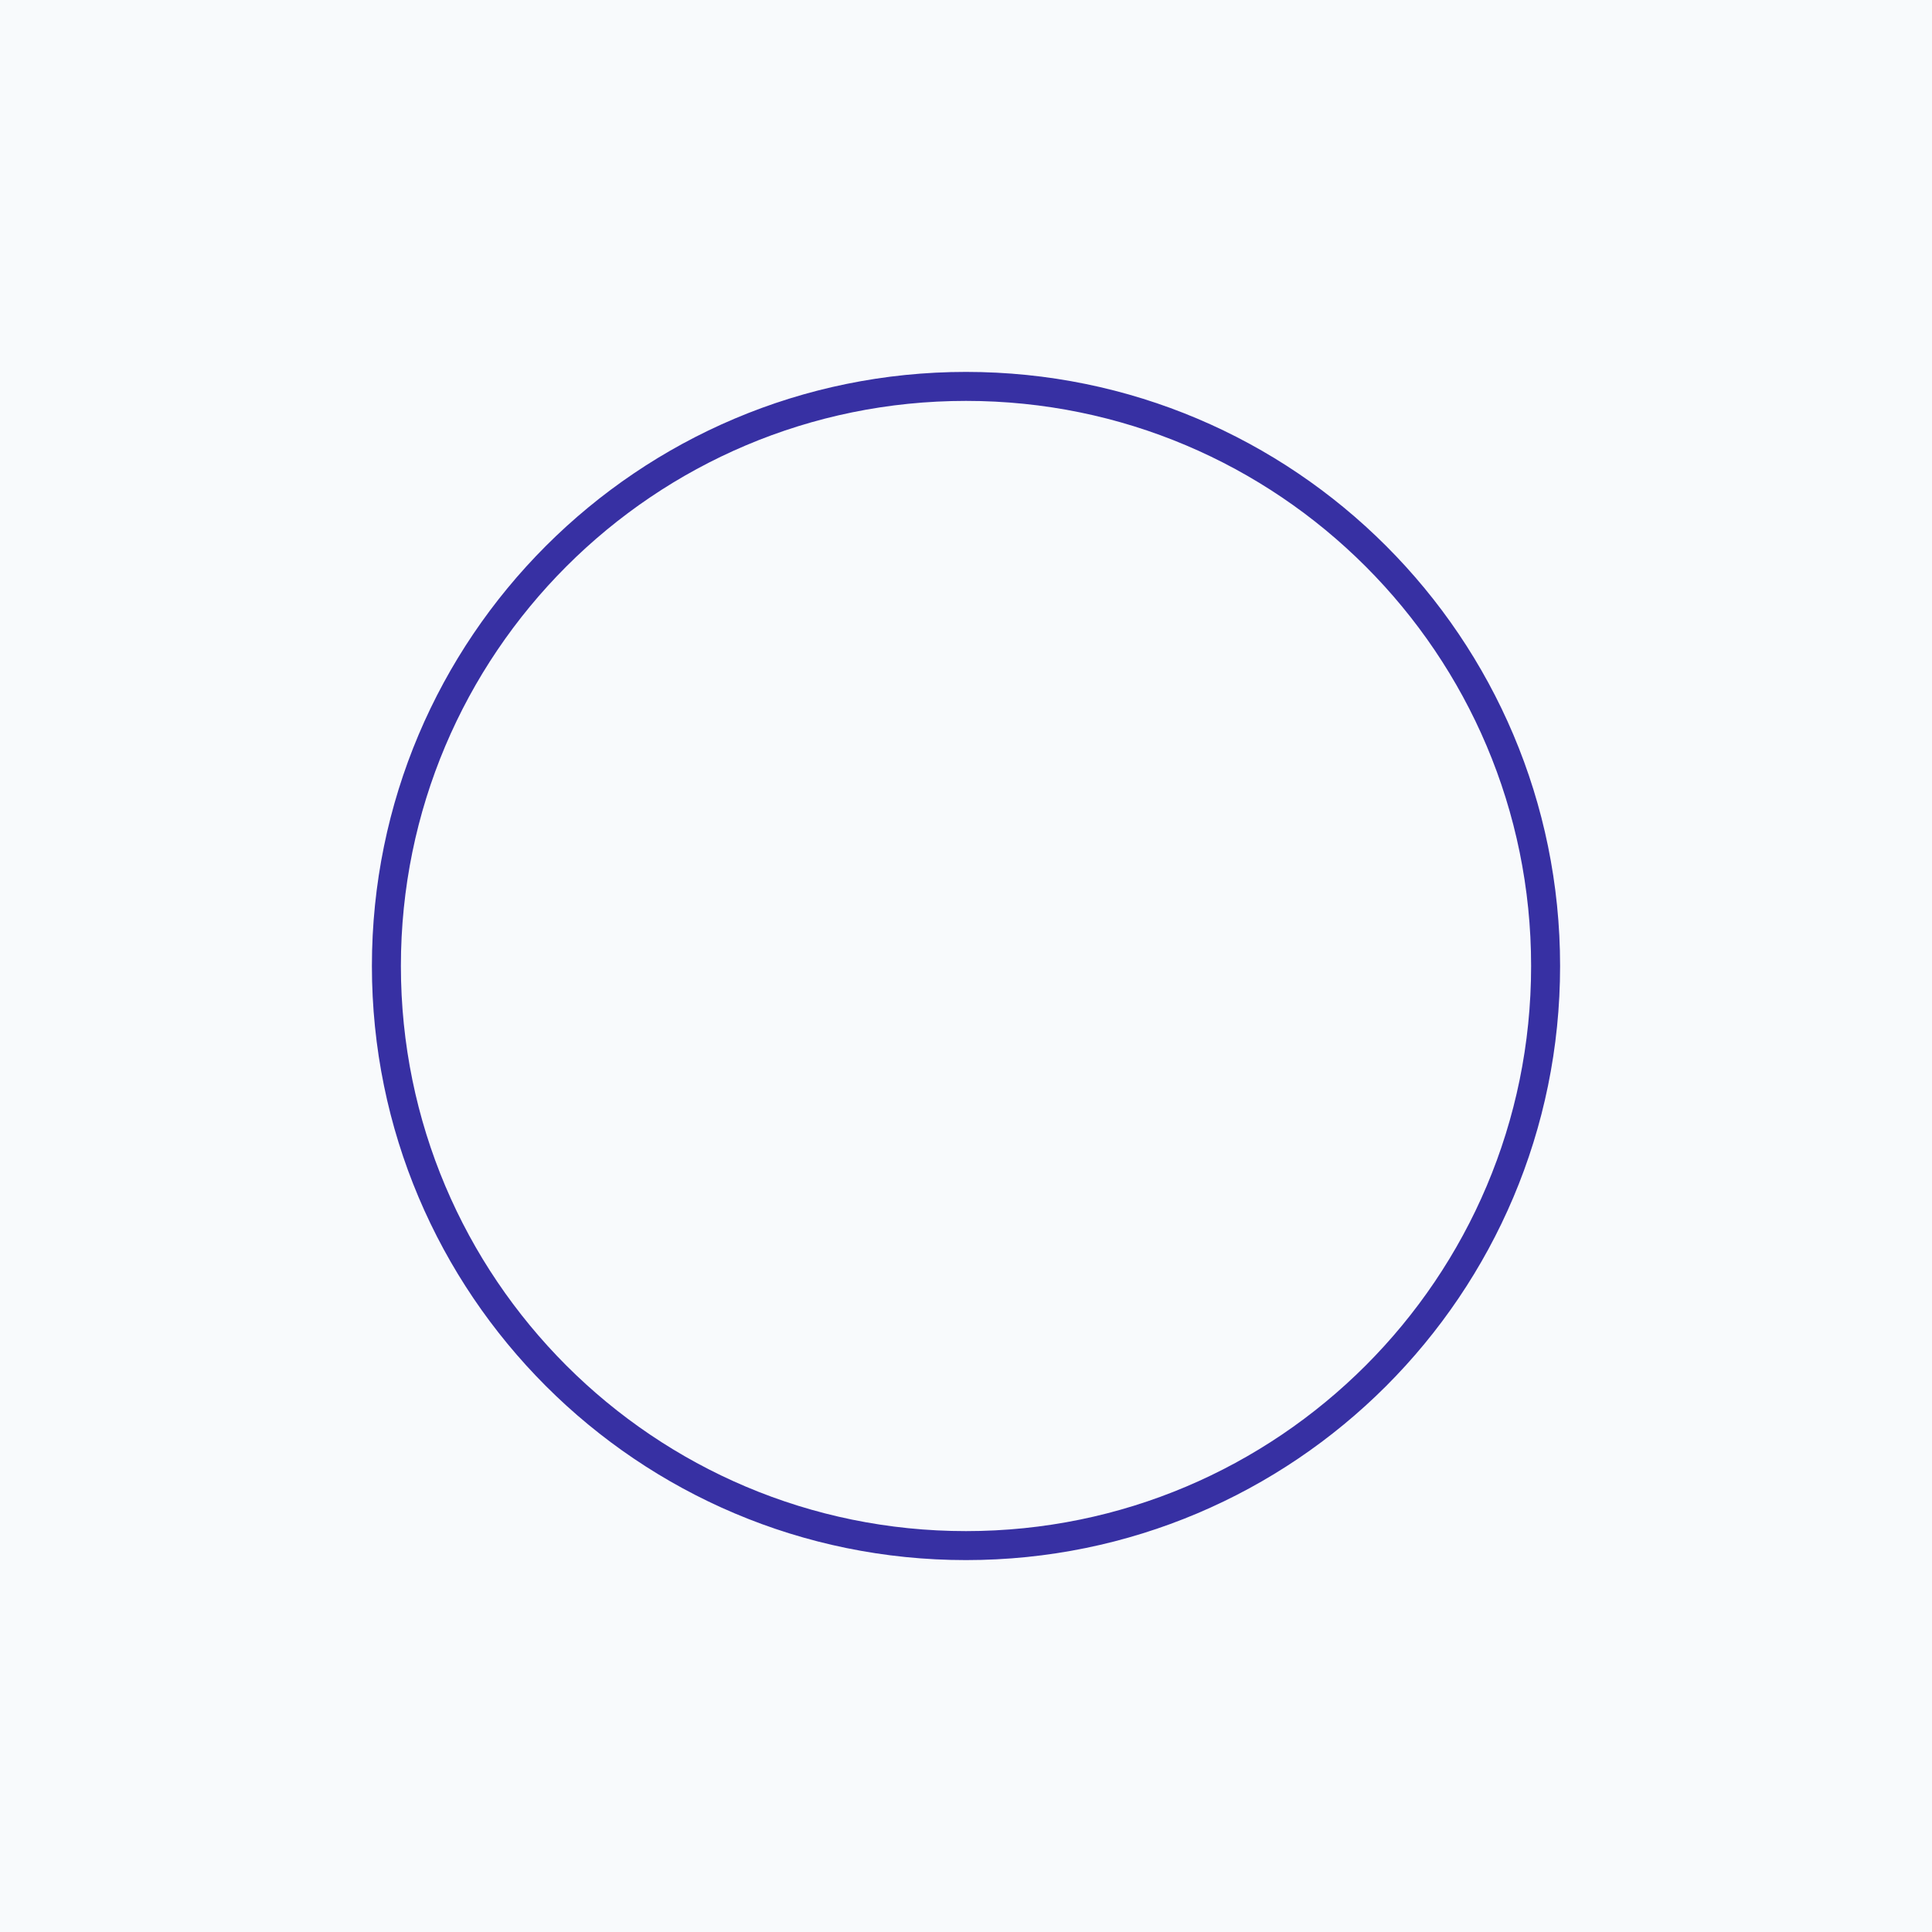
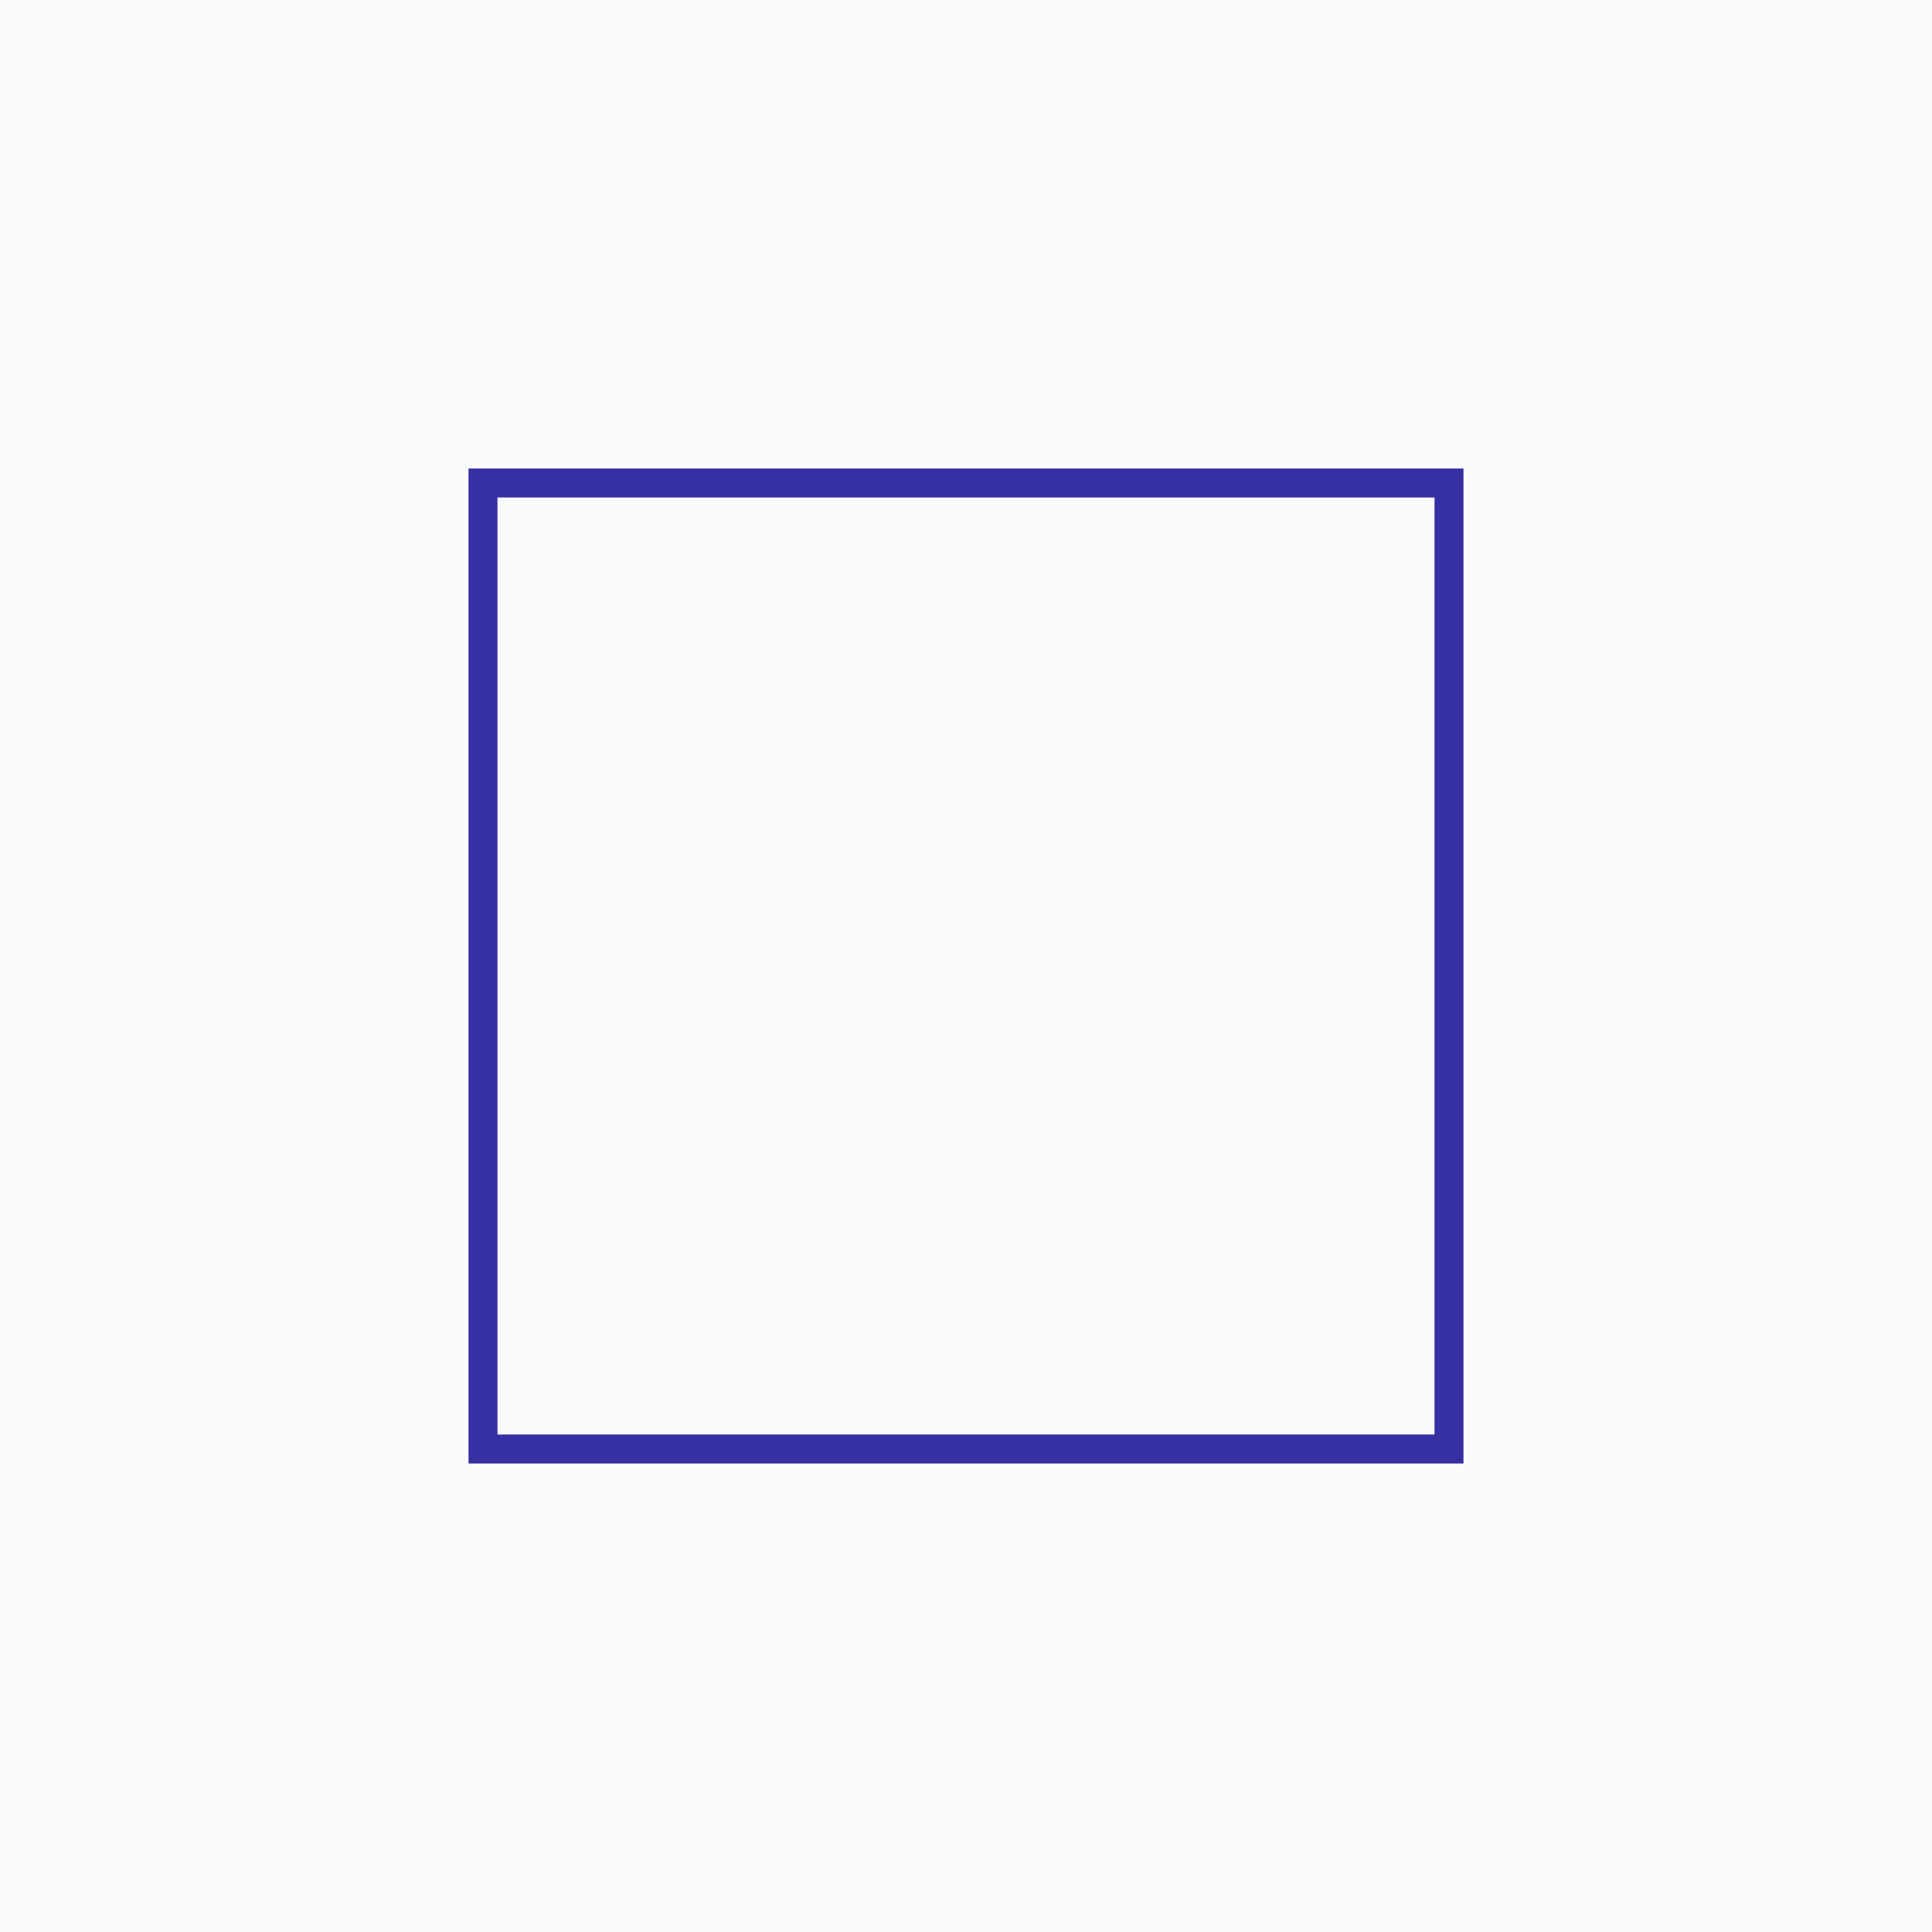
<svg xmlns="http://www.w3.org/2000/svg" viewBox="0 0 200 200">
  <rect width="200" height="200" fill="#F8FAFC" />
-   <circle cx="100" cy="100" r="60" fill="none" stroke="#3730A3" stroke-width="3" />
+   <rect x="50" y="50" width="100" height="100" fill="none" stroke="#3730A3" stroke-width="3" />
</svg>
